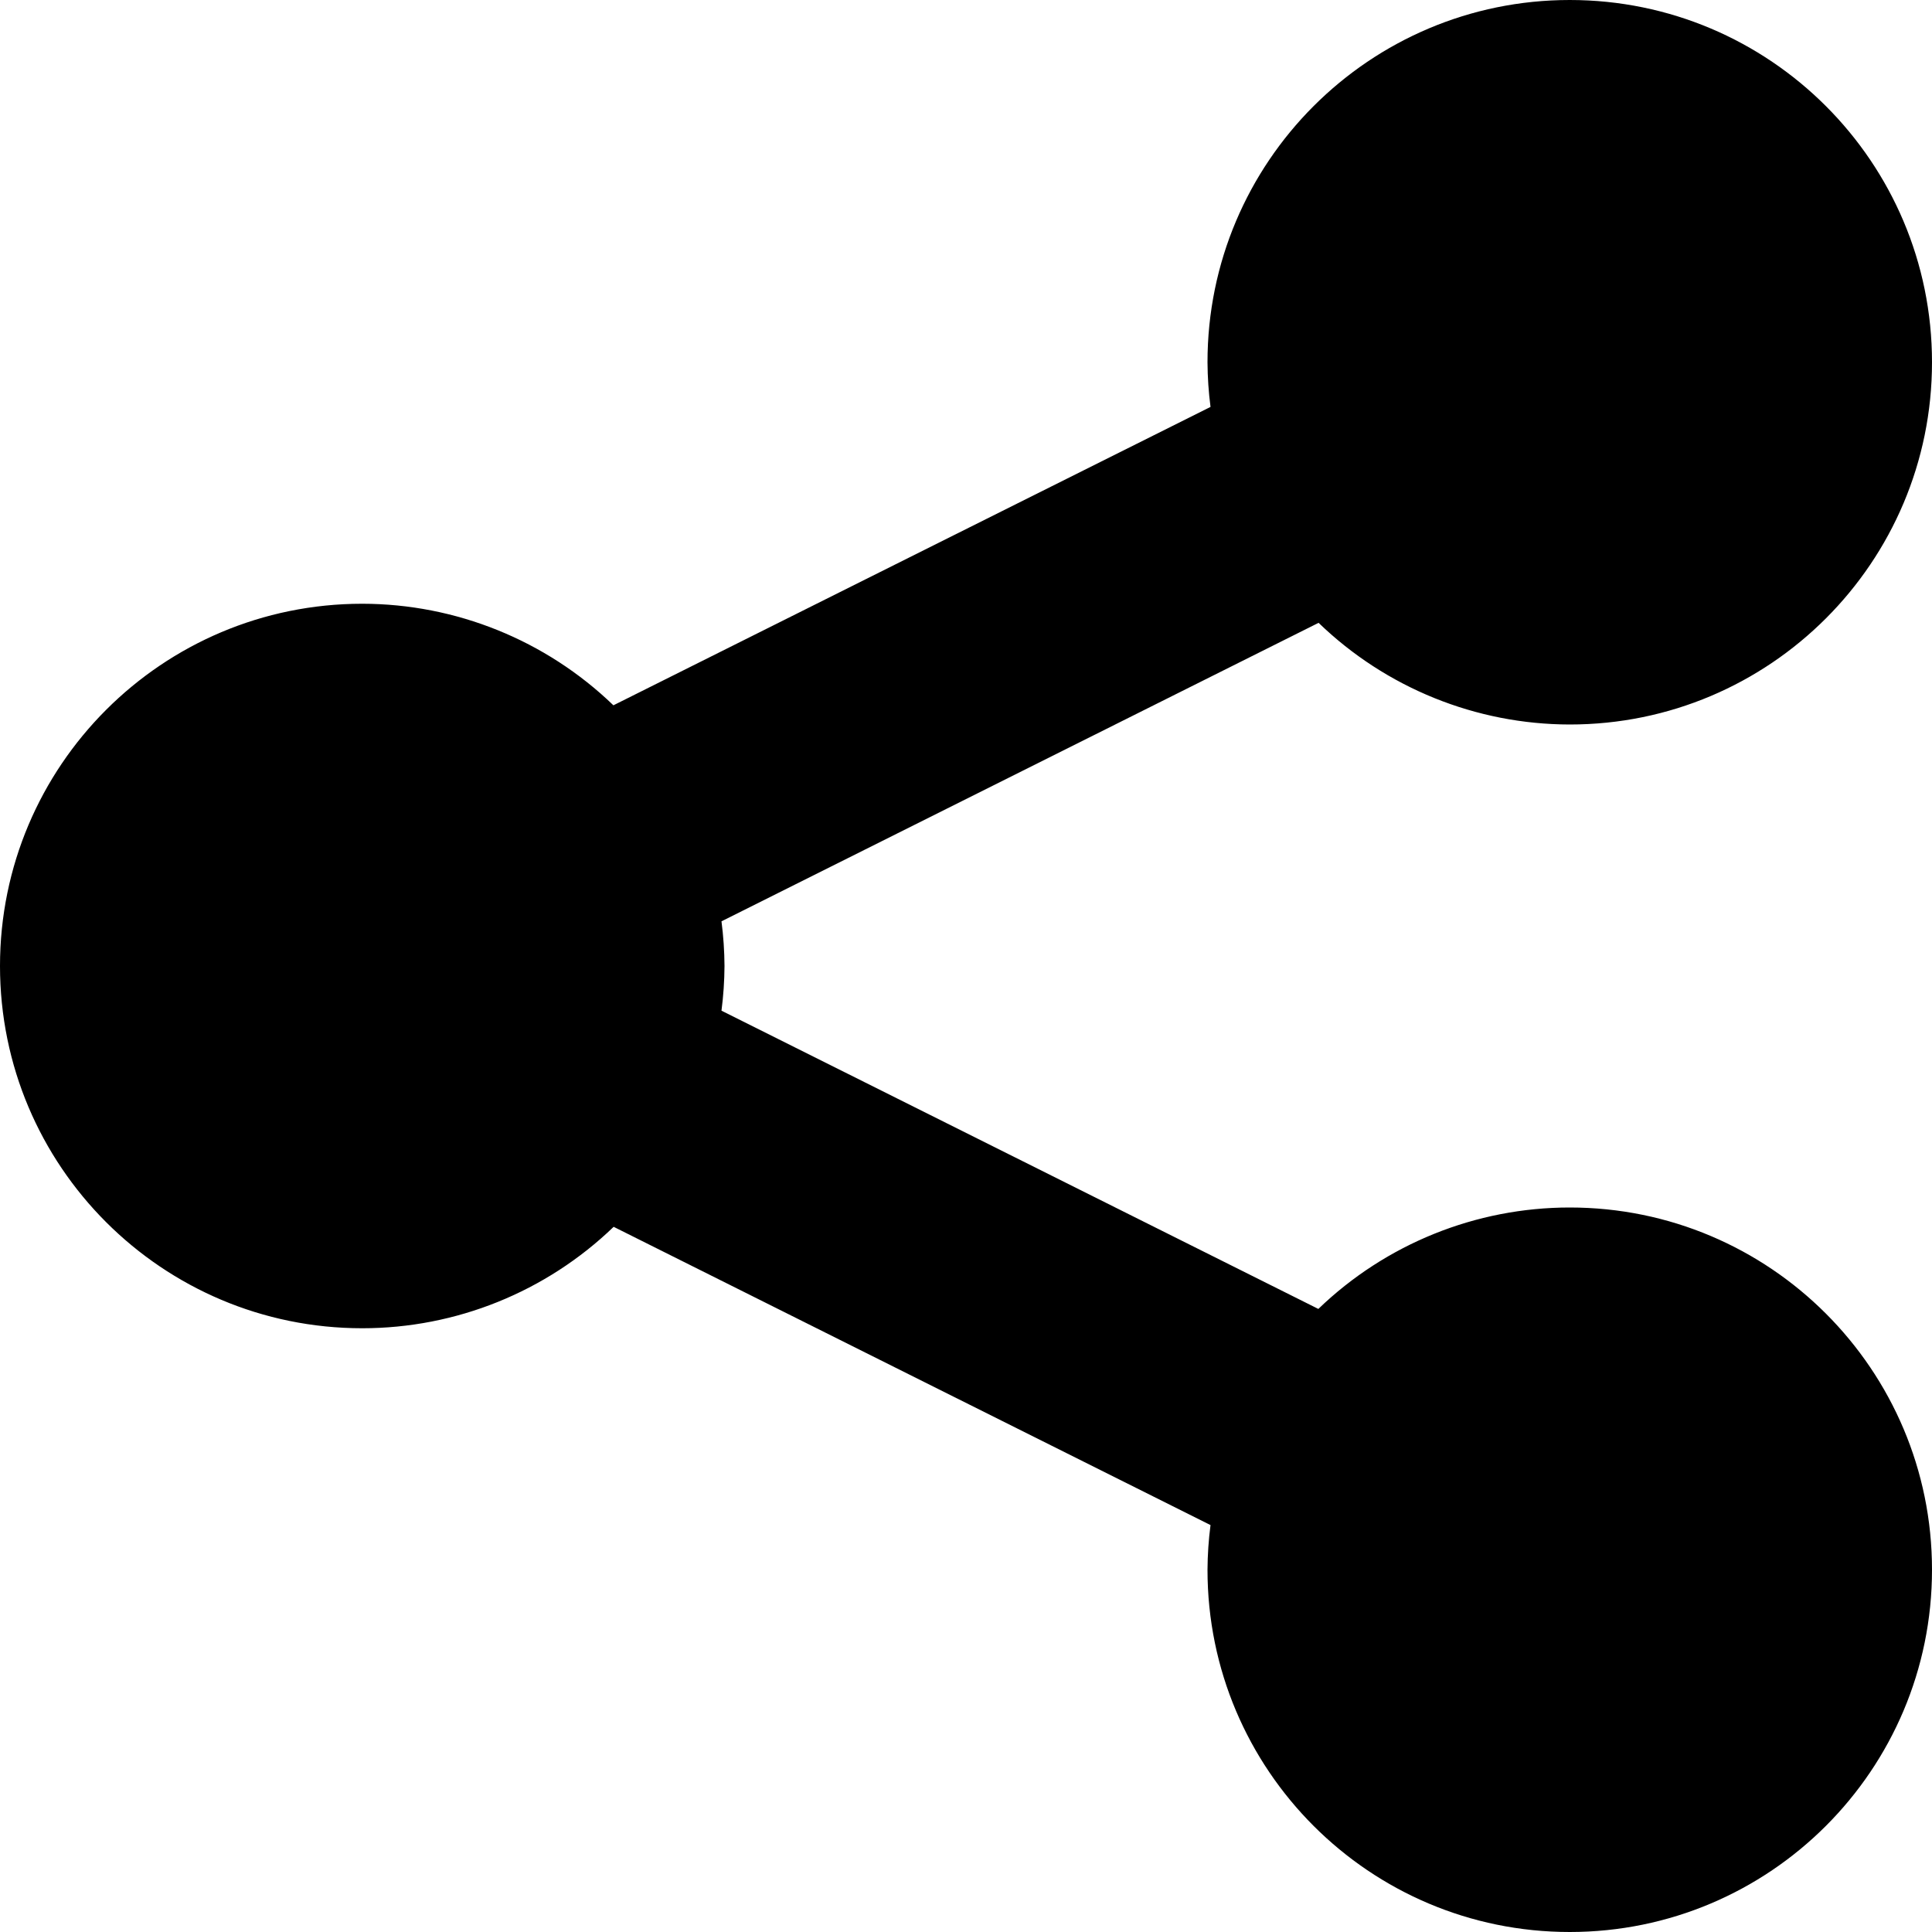
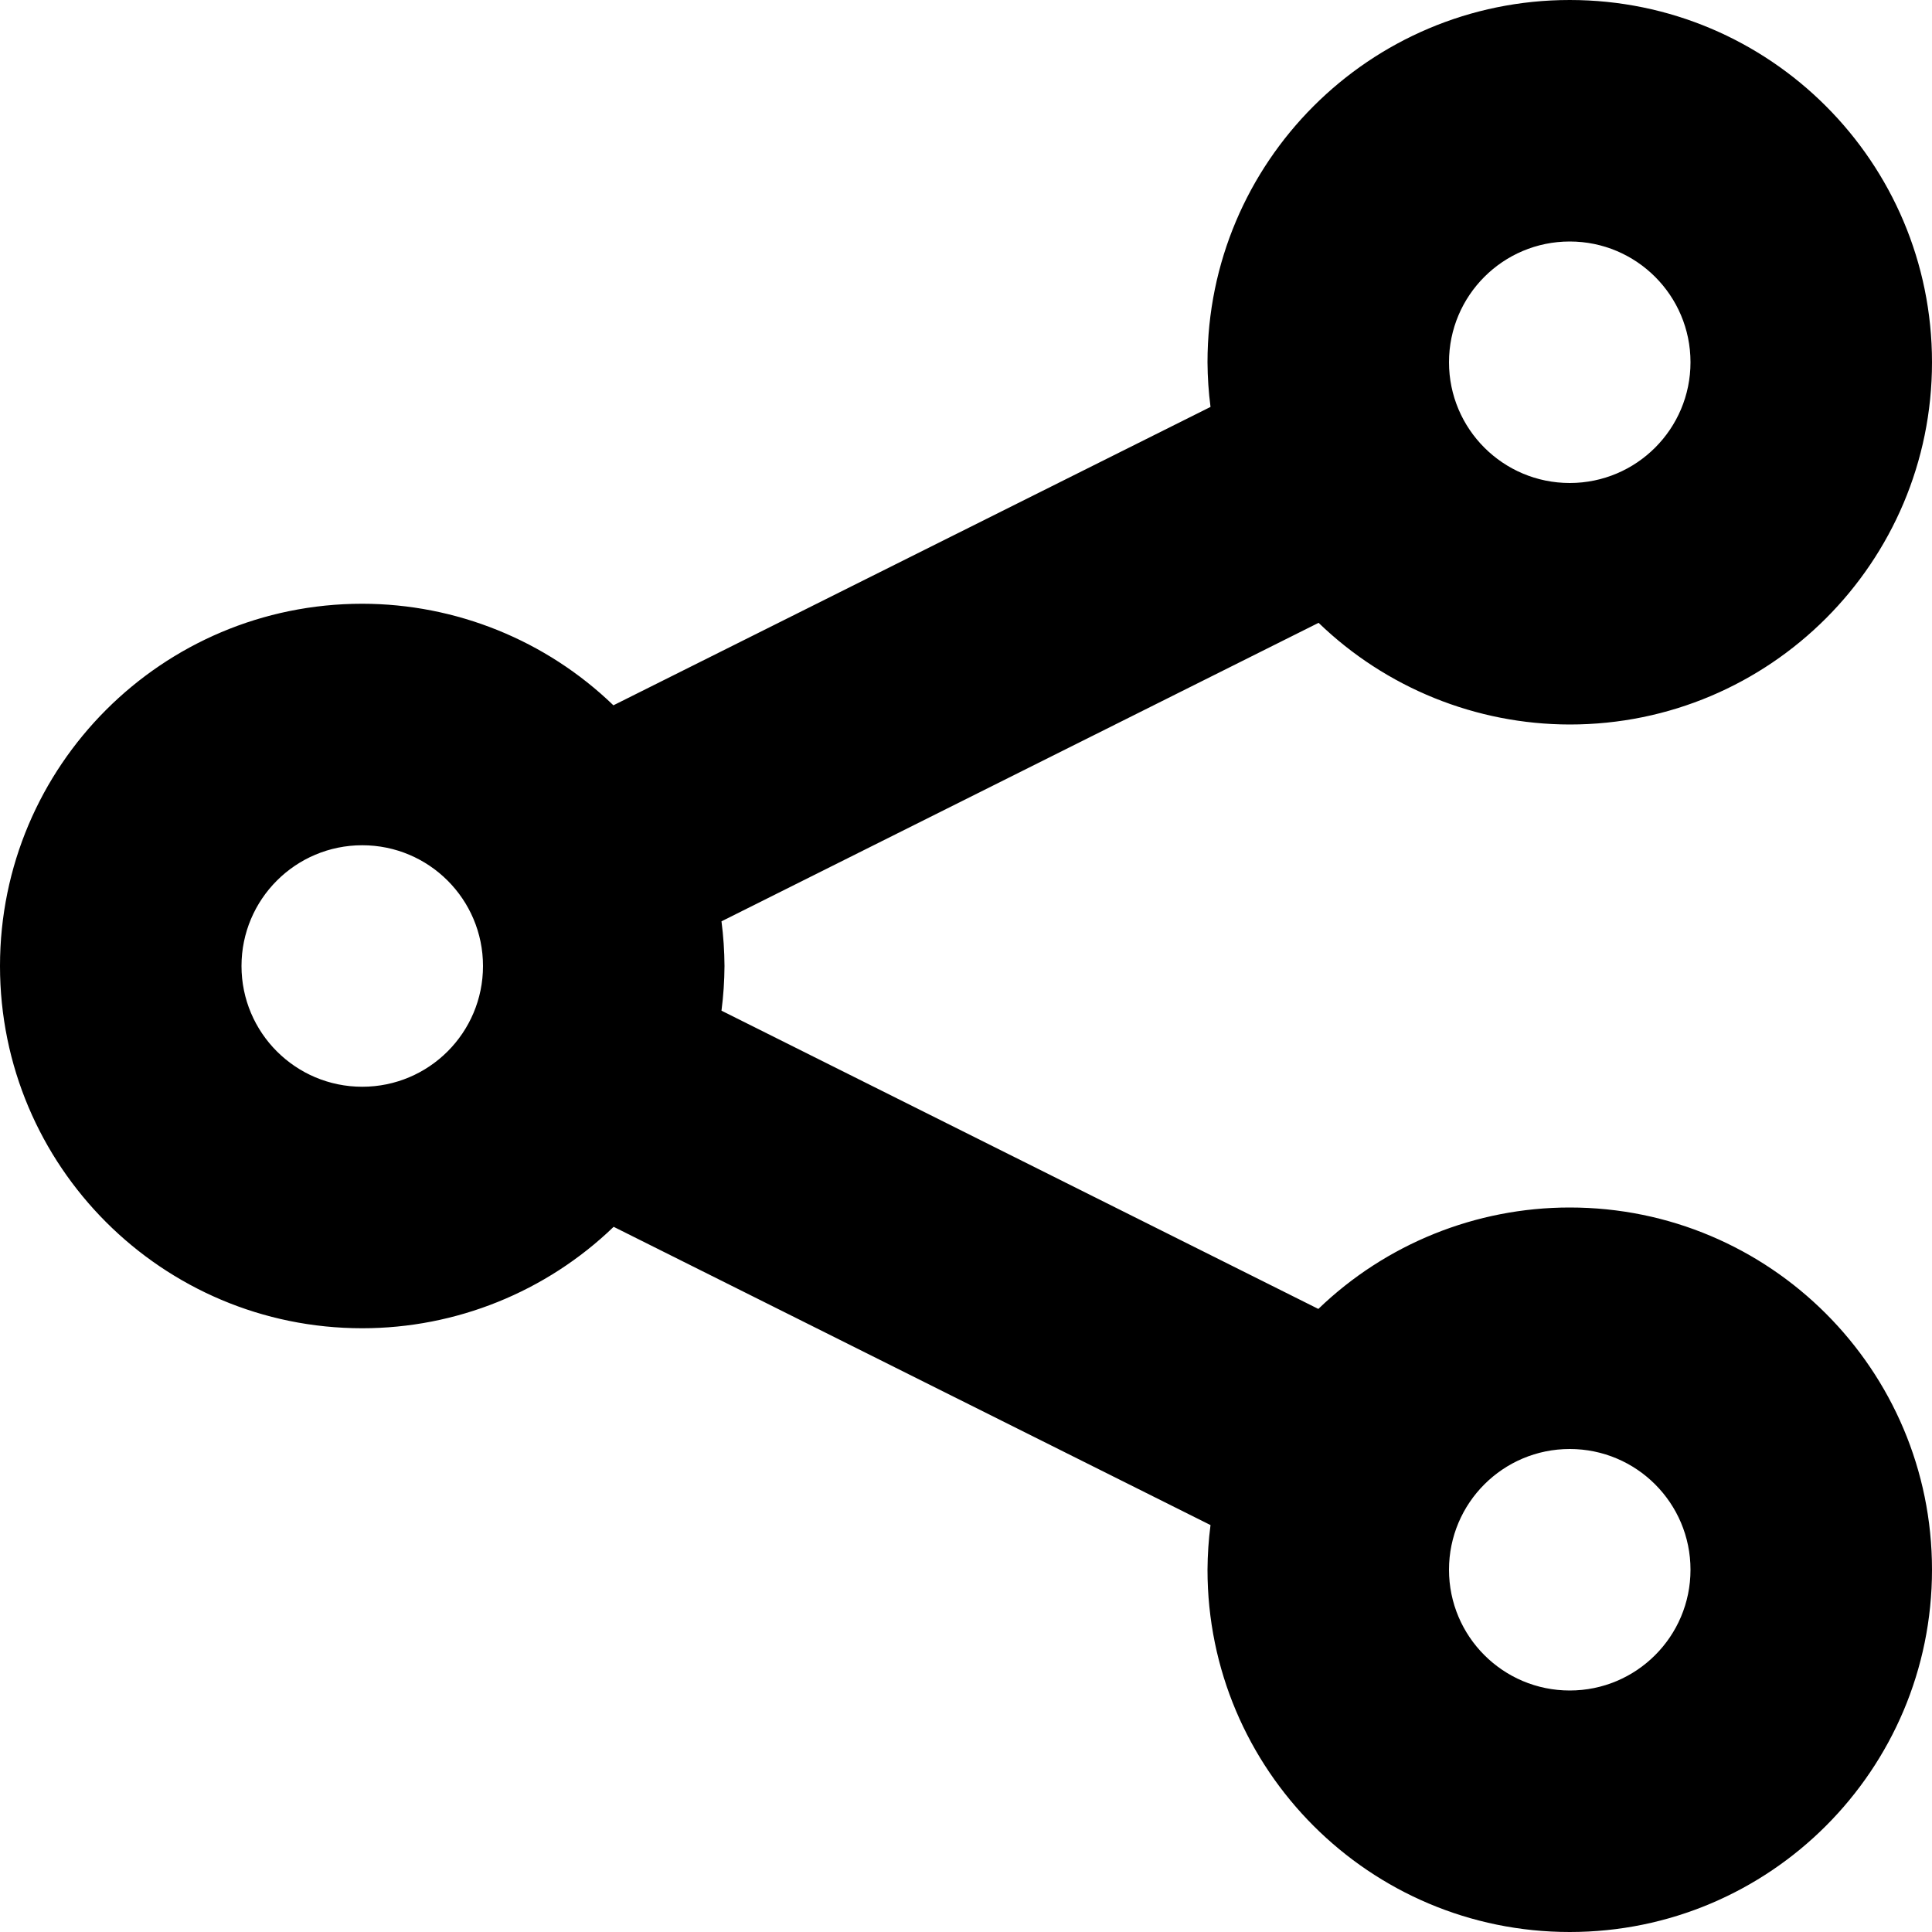
- <svg xmlns="http://www.w3.org/2000/svg" width="16" height="16">
-   <path d="M13 0a3 3 0 0 0-3 3 3 3 0 0 0 .025.37L5.08 5.841A3 3 0 0 0 3 5a3 3 0 0 0-3 3 3 3 0 0 0 3 3 3 3 0 0 0 2.082-.84l4.943 2.47A3 3 0 0 0 10 13a3 3 0 0 0 3 3 3 3 0 0 0 3-3 3 3 0 0 0-3-3 3 3 0 0 0-2.082.84L5.975 8.37A3 3 0 0 0 6 8a3 3 0 0 0-.025-.37l4.945-2.472A3 3 0 0 0 13 6a3 3 0 0 0 3-3 3 3 0 0 0-3-3z" />
+ <svg xmlns="http://www.w3.org/2000/svg" height="16" width="16">
+   <path d="M13 0a3 3 0 0 0-3 3 3 3 0 0 0 .025.37L5.08 5.841A3 3 0 0 0 3 5a3 3 0 0 0-3 3 3 3 0 0 0 3 3 3 3 0 0 0 2.082-.84l4.943 2.47A3 3 0 0 0 10 13a3 3 0 0 0 3 3 3 3 0 0 0 3-3 3 3 0 0 0-3-3 3 3 0 0 0-2.082.84L5.975 8.37A3 3 0 0 0 6 8a3 3 0 0 0-.025-.37l4.945-2.472A3 3 0 0 0 13 6a3 3 0 0 0 3-3 3 3 0 0 0-3-3zm0 2a1 1 0 0 1 1 1 1 1 0 0 1-1 1 1 1 0 0 1-1-1 1 1 0 0 1 1-1zM3 7a1 1 0 0 1 1 1 1 1 0 0 1-1 1 1 1 0 0 1-1-1 1 1 0 0 1 1-1zm10 5a1 1 0 0 1 1 1 1 1 0 0 1-1 1 1 1 0 0 1-1-1 1 1 0 0 1 1-1z" />
</svg>
